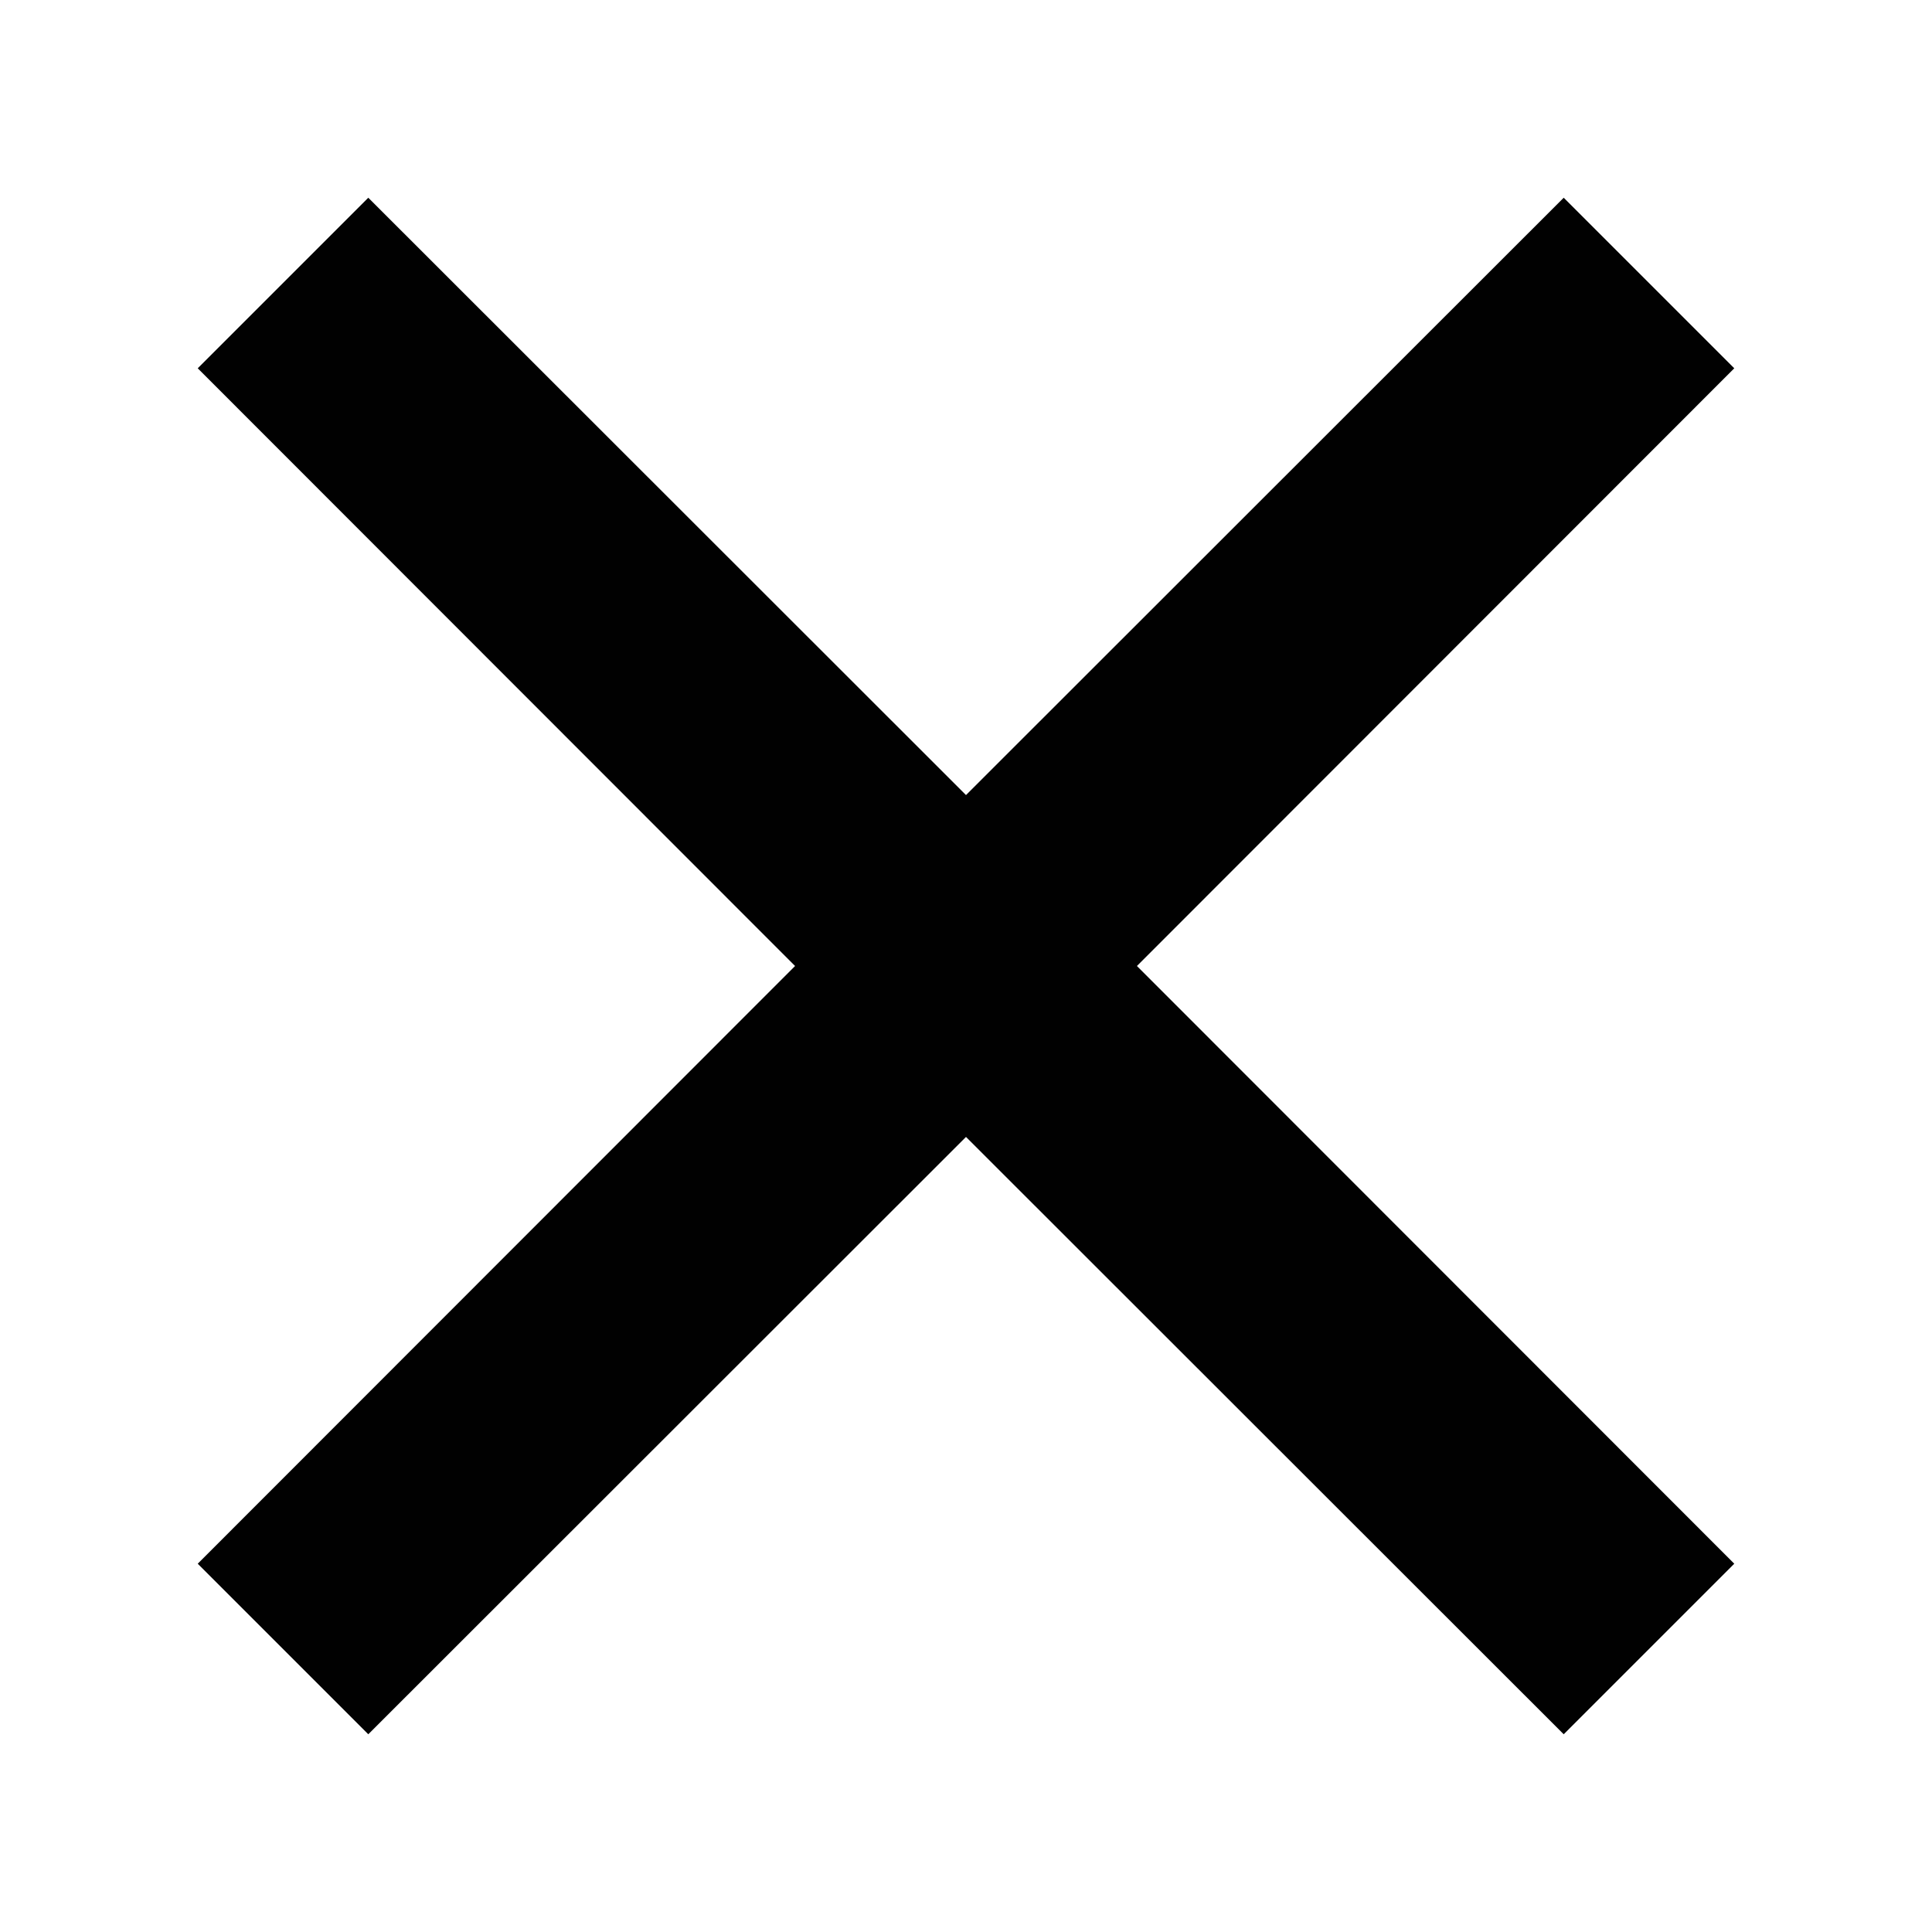
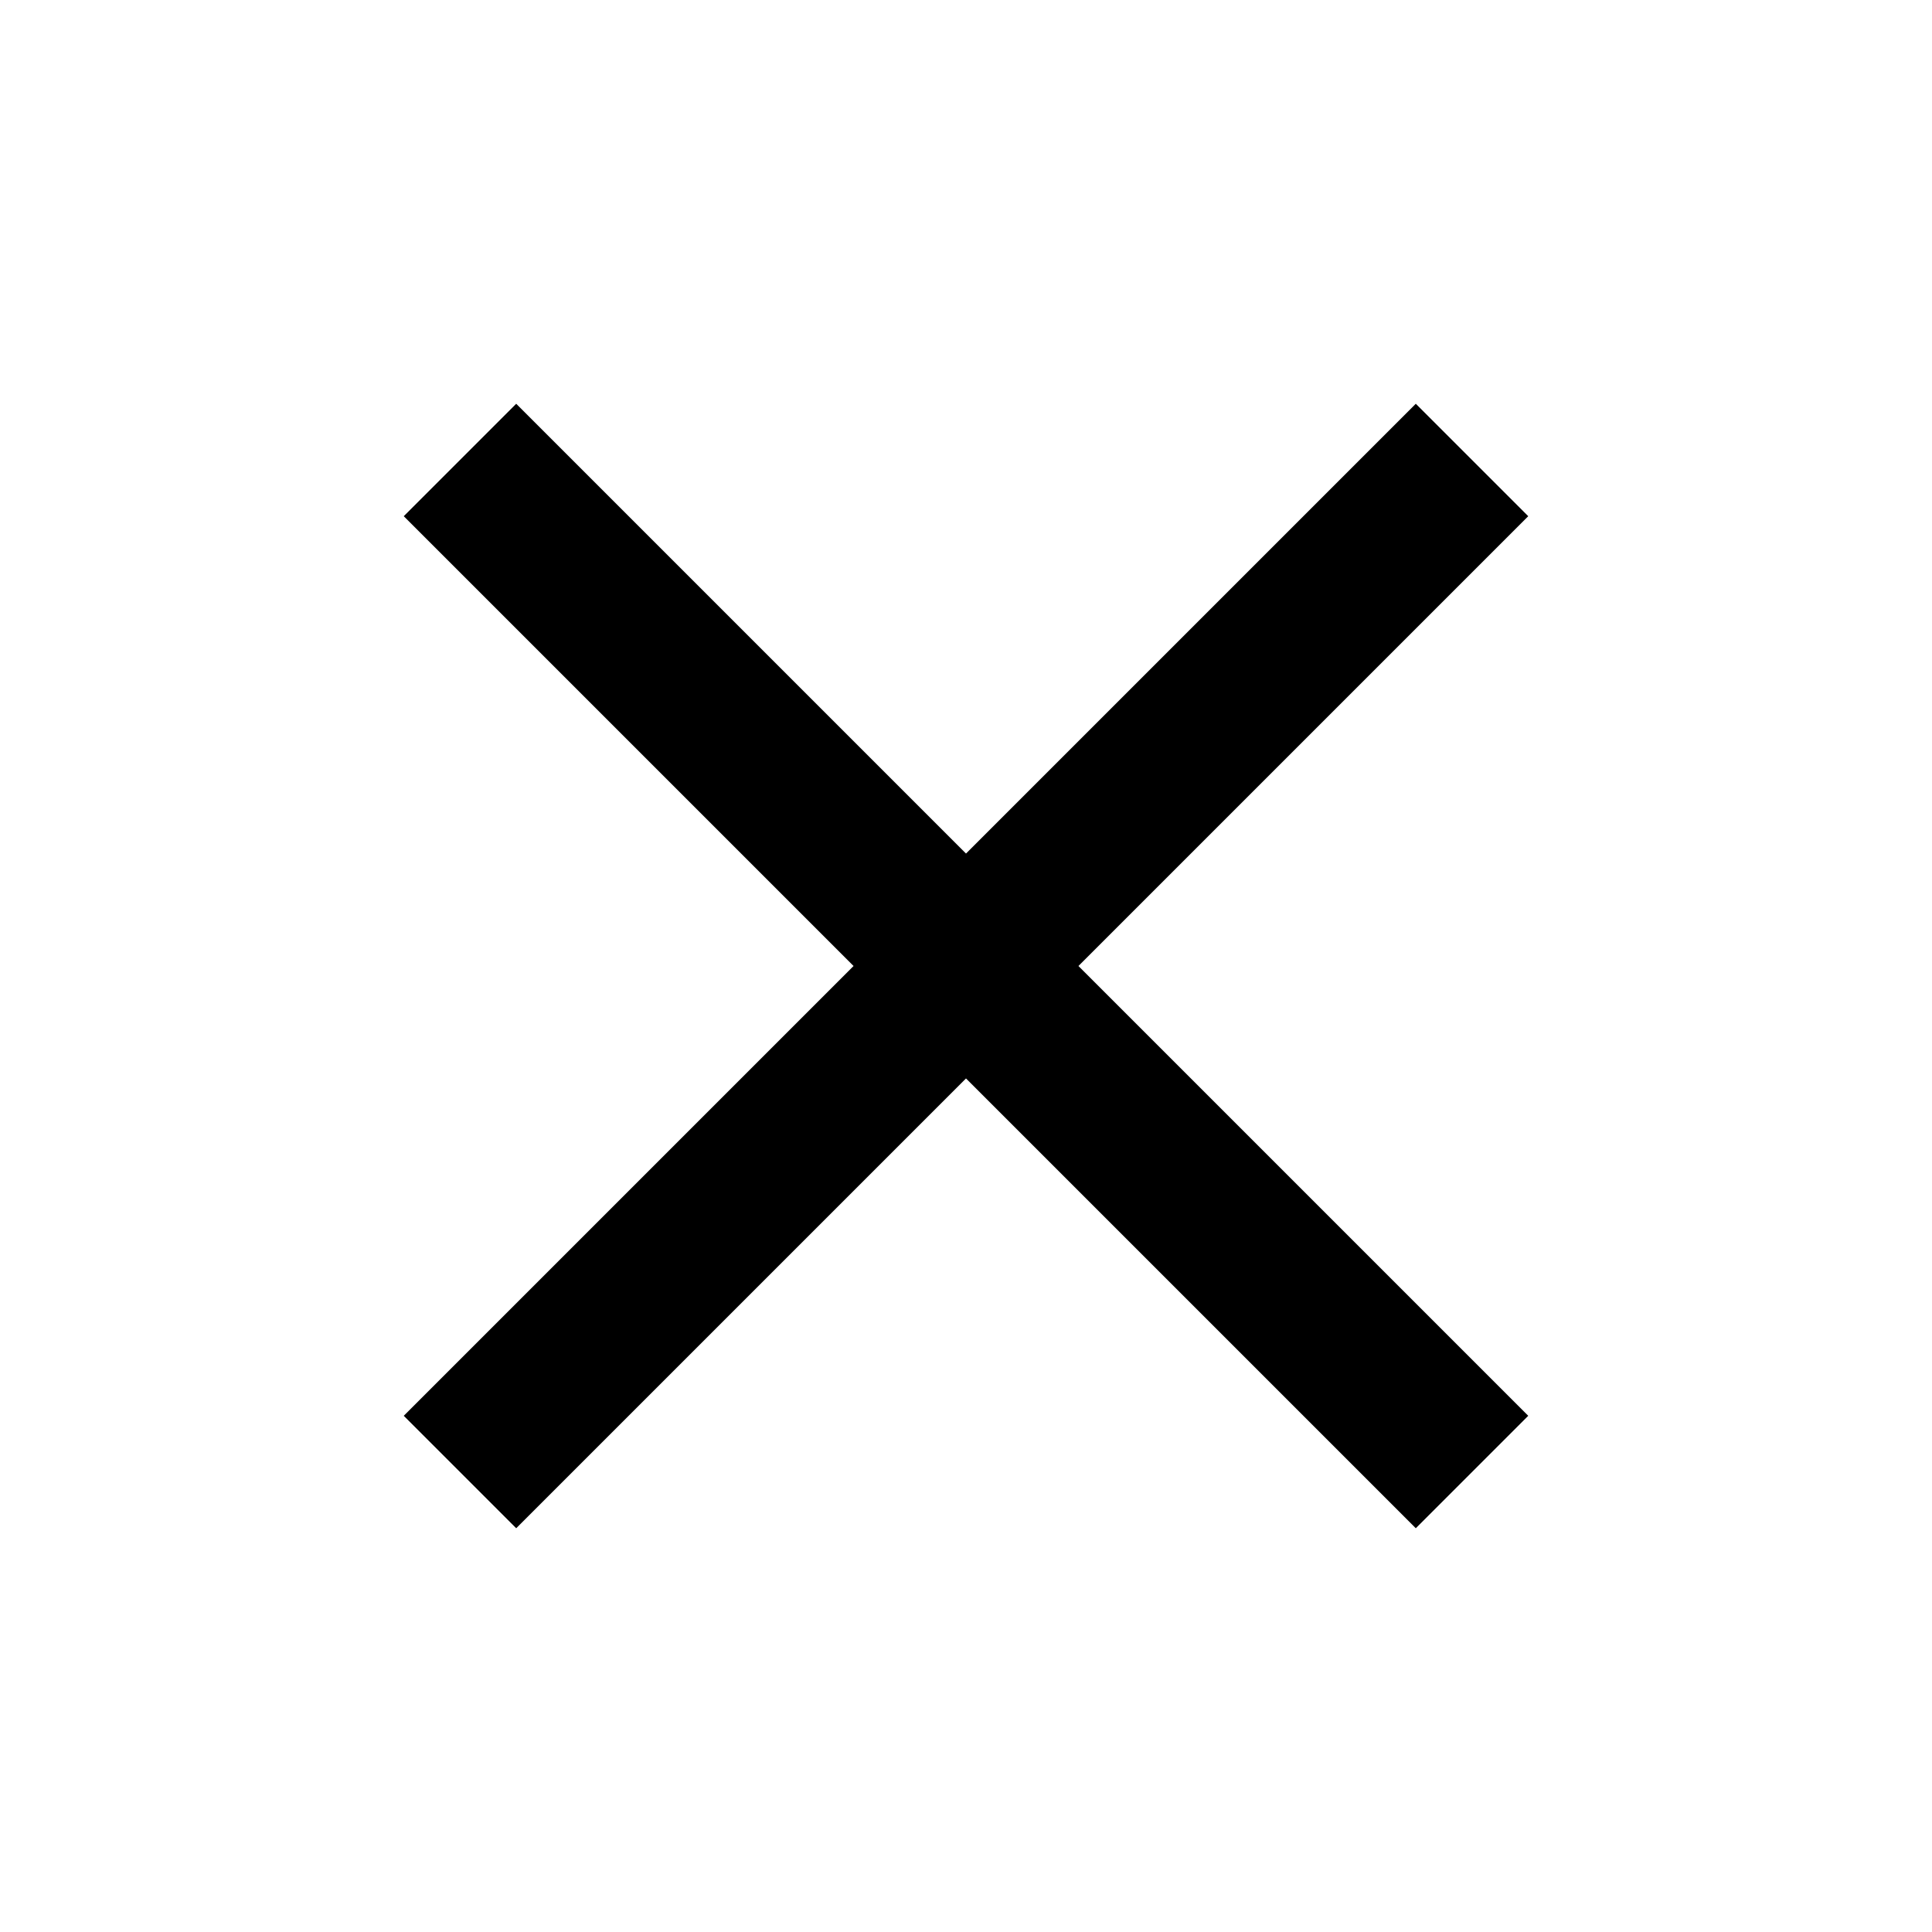
- <svg xmlns="http://www.w3.org/2000/svg" version="1.1" id="Layer_1" x="0px" y="0px" width="512px" height="512px" viewBox="0 0 512 512" style="enable-background:new 0 0 512 512;" xml:space="preserve">
-   <style type="text/css">
- 
- 	.st0{fill:#010101;}
- 
- </style>
-   <polygon class="st0" points="459.6,97.6 414.4,52.4 256,210.7 97.6,52.4 52.4,97.6 210.7,256 52.4,414.4 97.6,459.6 256,301.3   414.4,459.6 459.6,414.4 301.3,256 " />
+ <svg xmlns="http://www.w3.org/2000/svg" version="1.1" id="Layer_1" x="0px" y="0px" width="512px" height="512px" viewBox="0 0 512 512" enable-background="new 0 0 512 512" xml:space="preserve">
+   <g id="Icon_5_">
+     <g>
+       <polygon points="405,136.798 375.202,107 256,226.202 136.798,107 107,136.798 226.202,256 107,375.202 136.798,405 256,285.798     375.202,405 405,375.202 285.798,256   " />
+     </g>
+   </g>
</svg>
